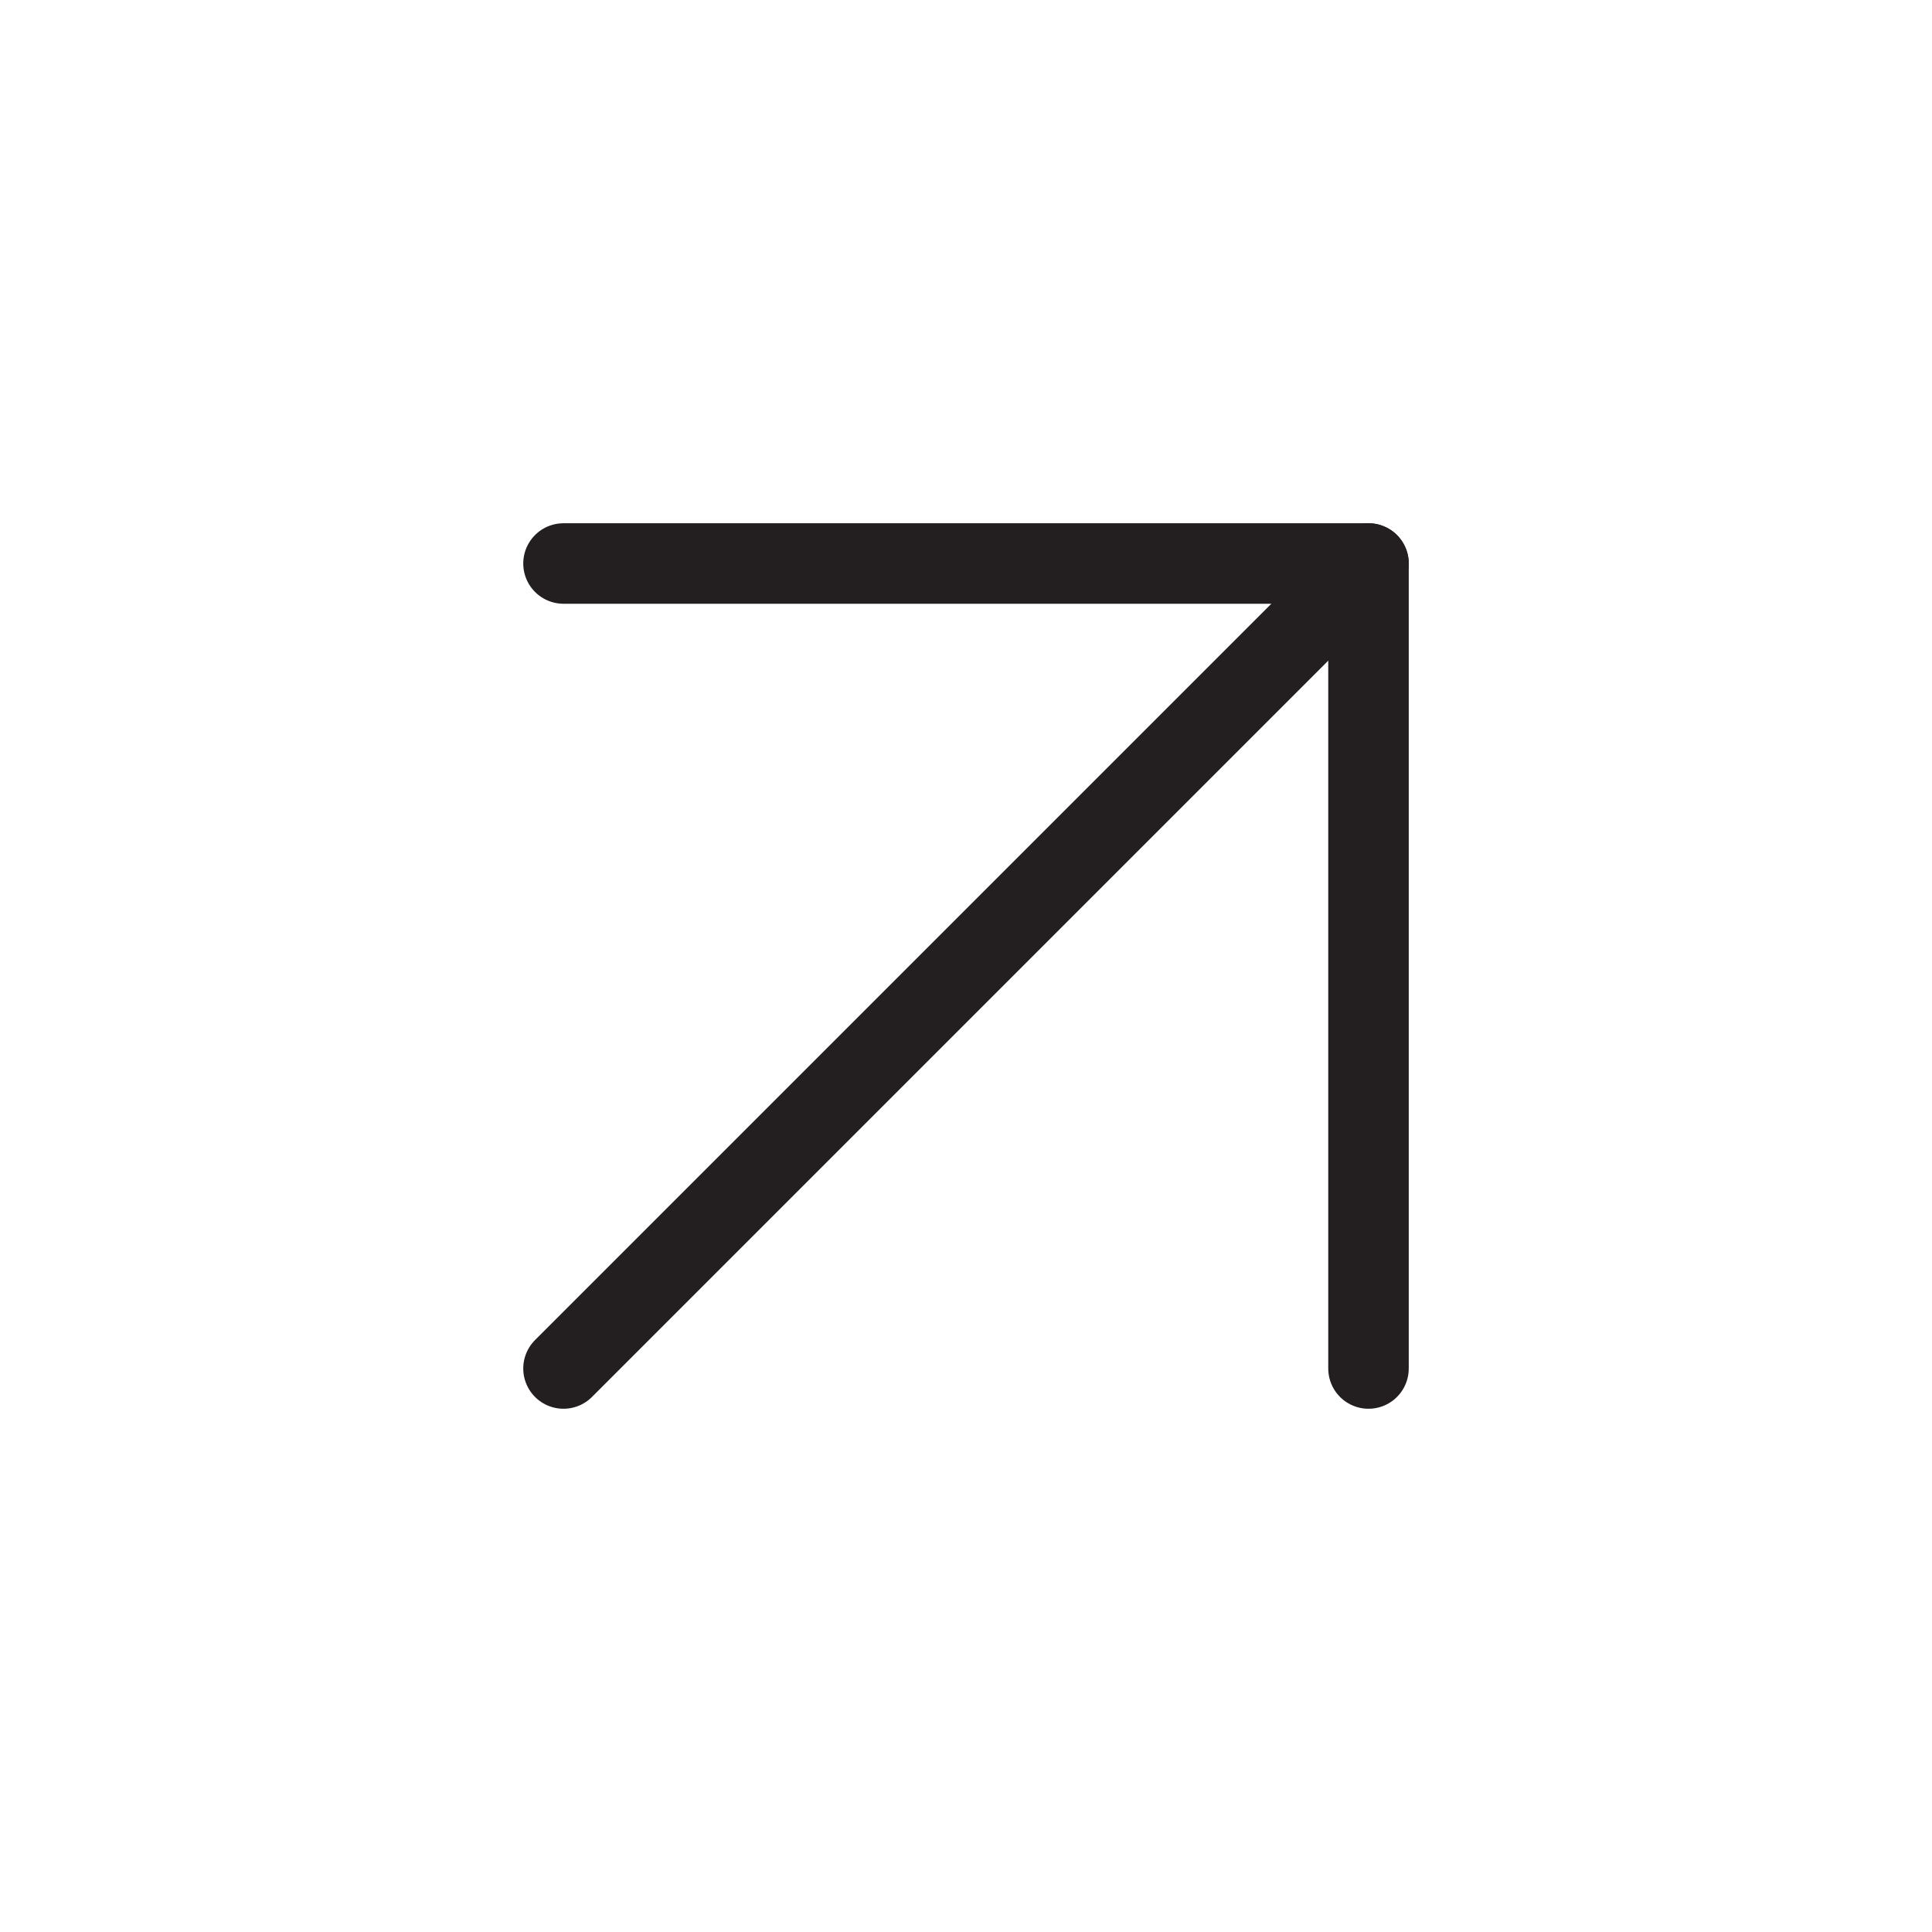
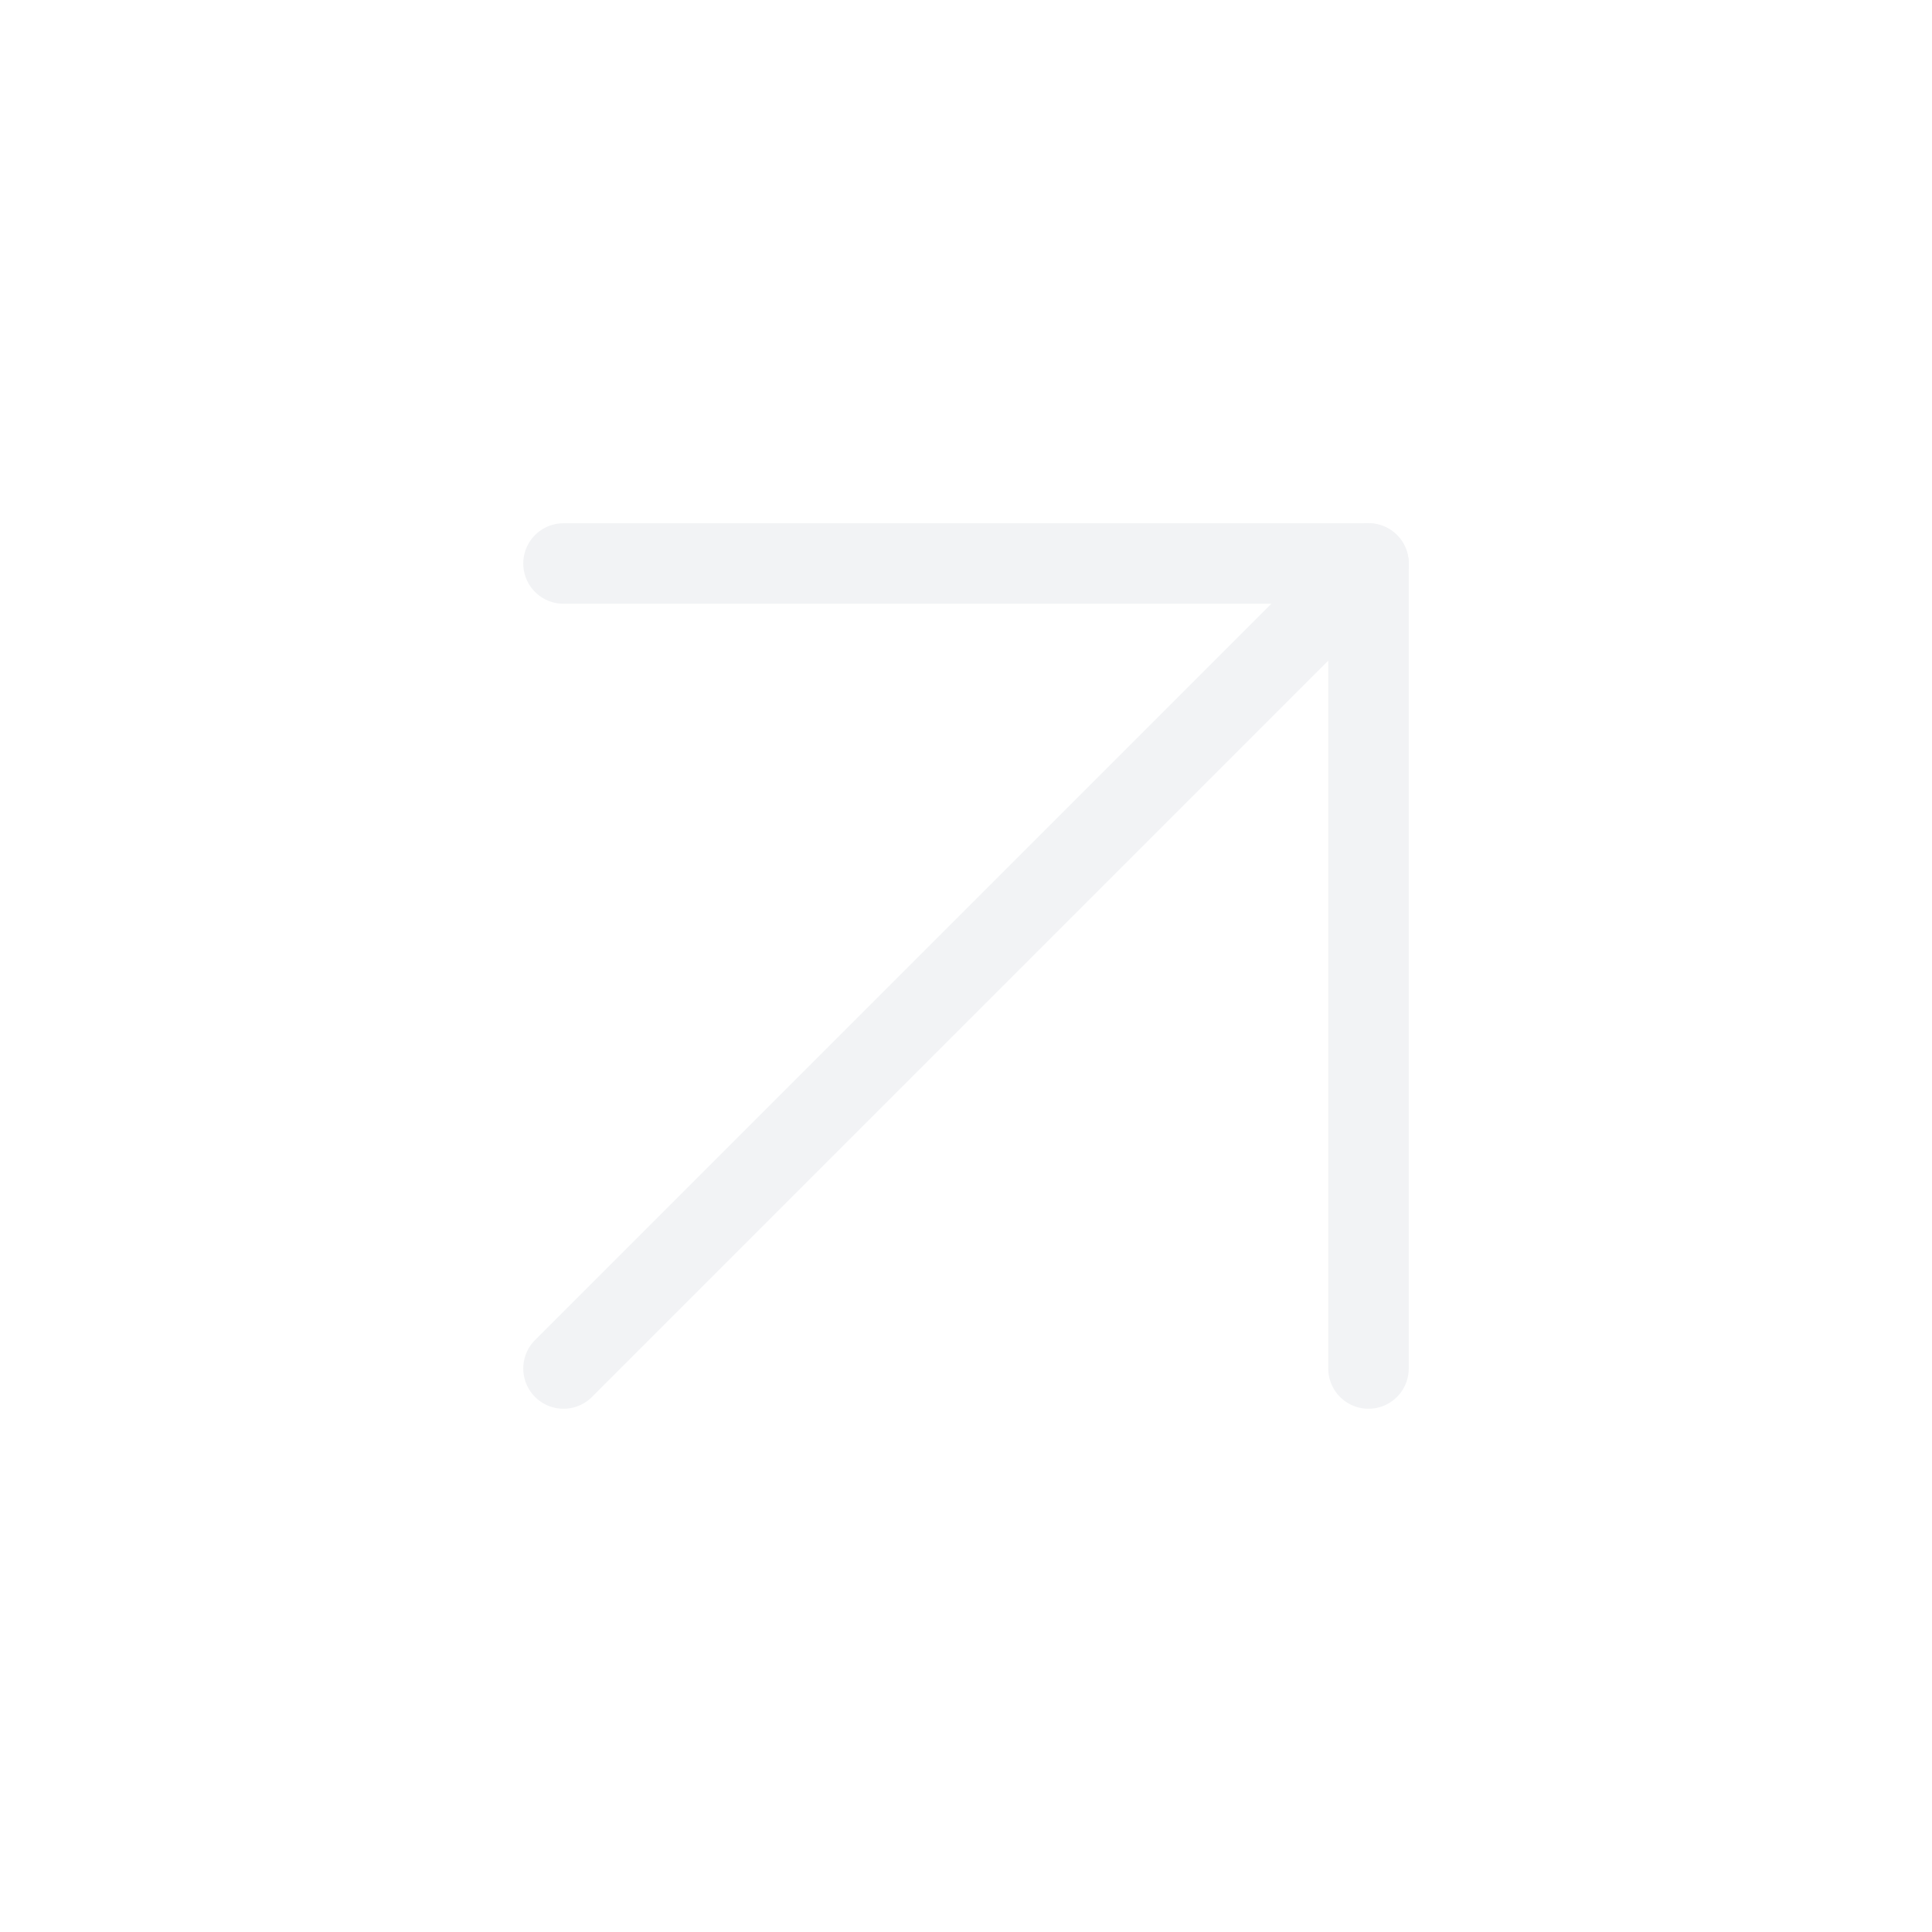
<svg xmlns="http://www.w3.org/2000/svg" width="24" height="24" viewBox="0 0 24 24">
  <style>
		line,polyline{
-             stroke:#231f20;
+             stroke:#f2f3f5;
            stroke-width: 1;
            stroke-linecap: round;
            stroke-linejoin: round;
            fill: none;
        }
- 		@media (prefers-color-scheme: dark){line,polyline{stroke:#f2f3f5}}
	</style>
  <line x1="7" y1="17" x2="17" y2="7" />
  <polyline points="7 7 17 7 17 17" />
</svg>
